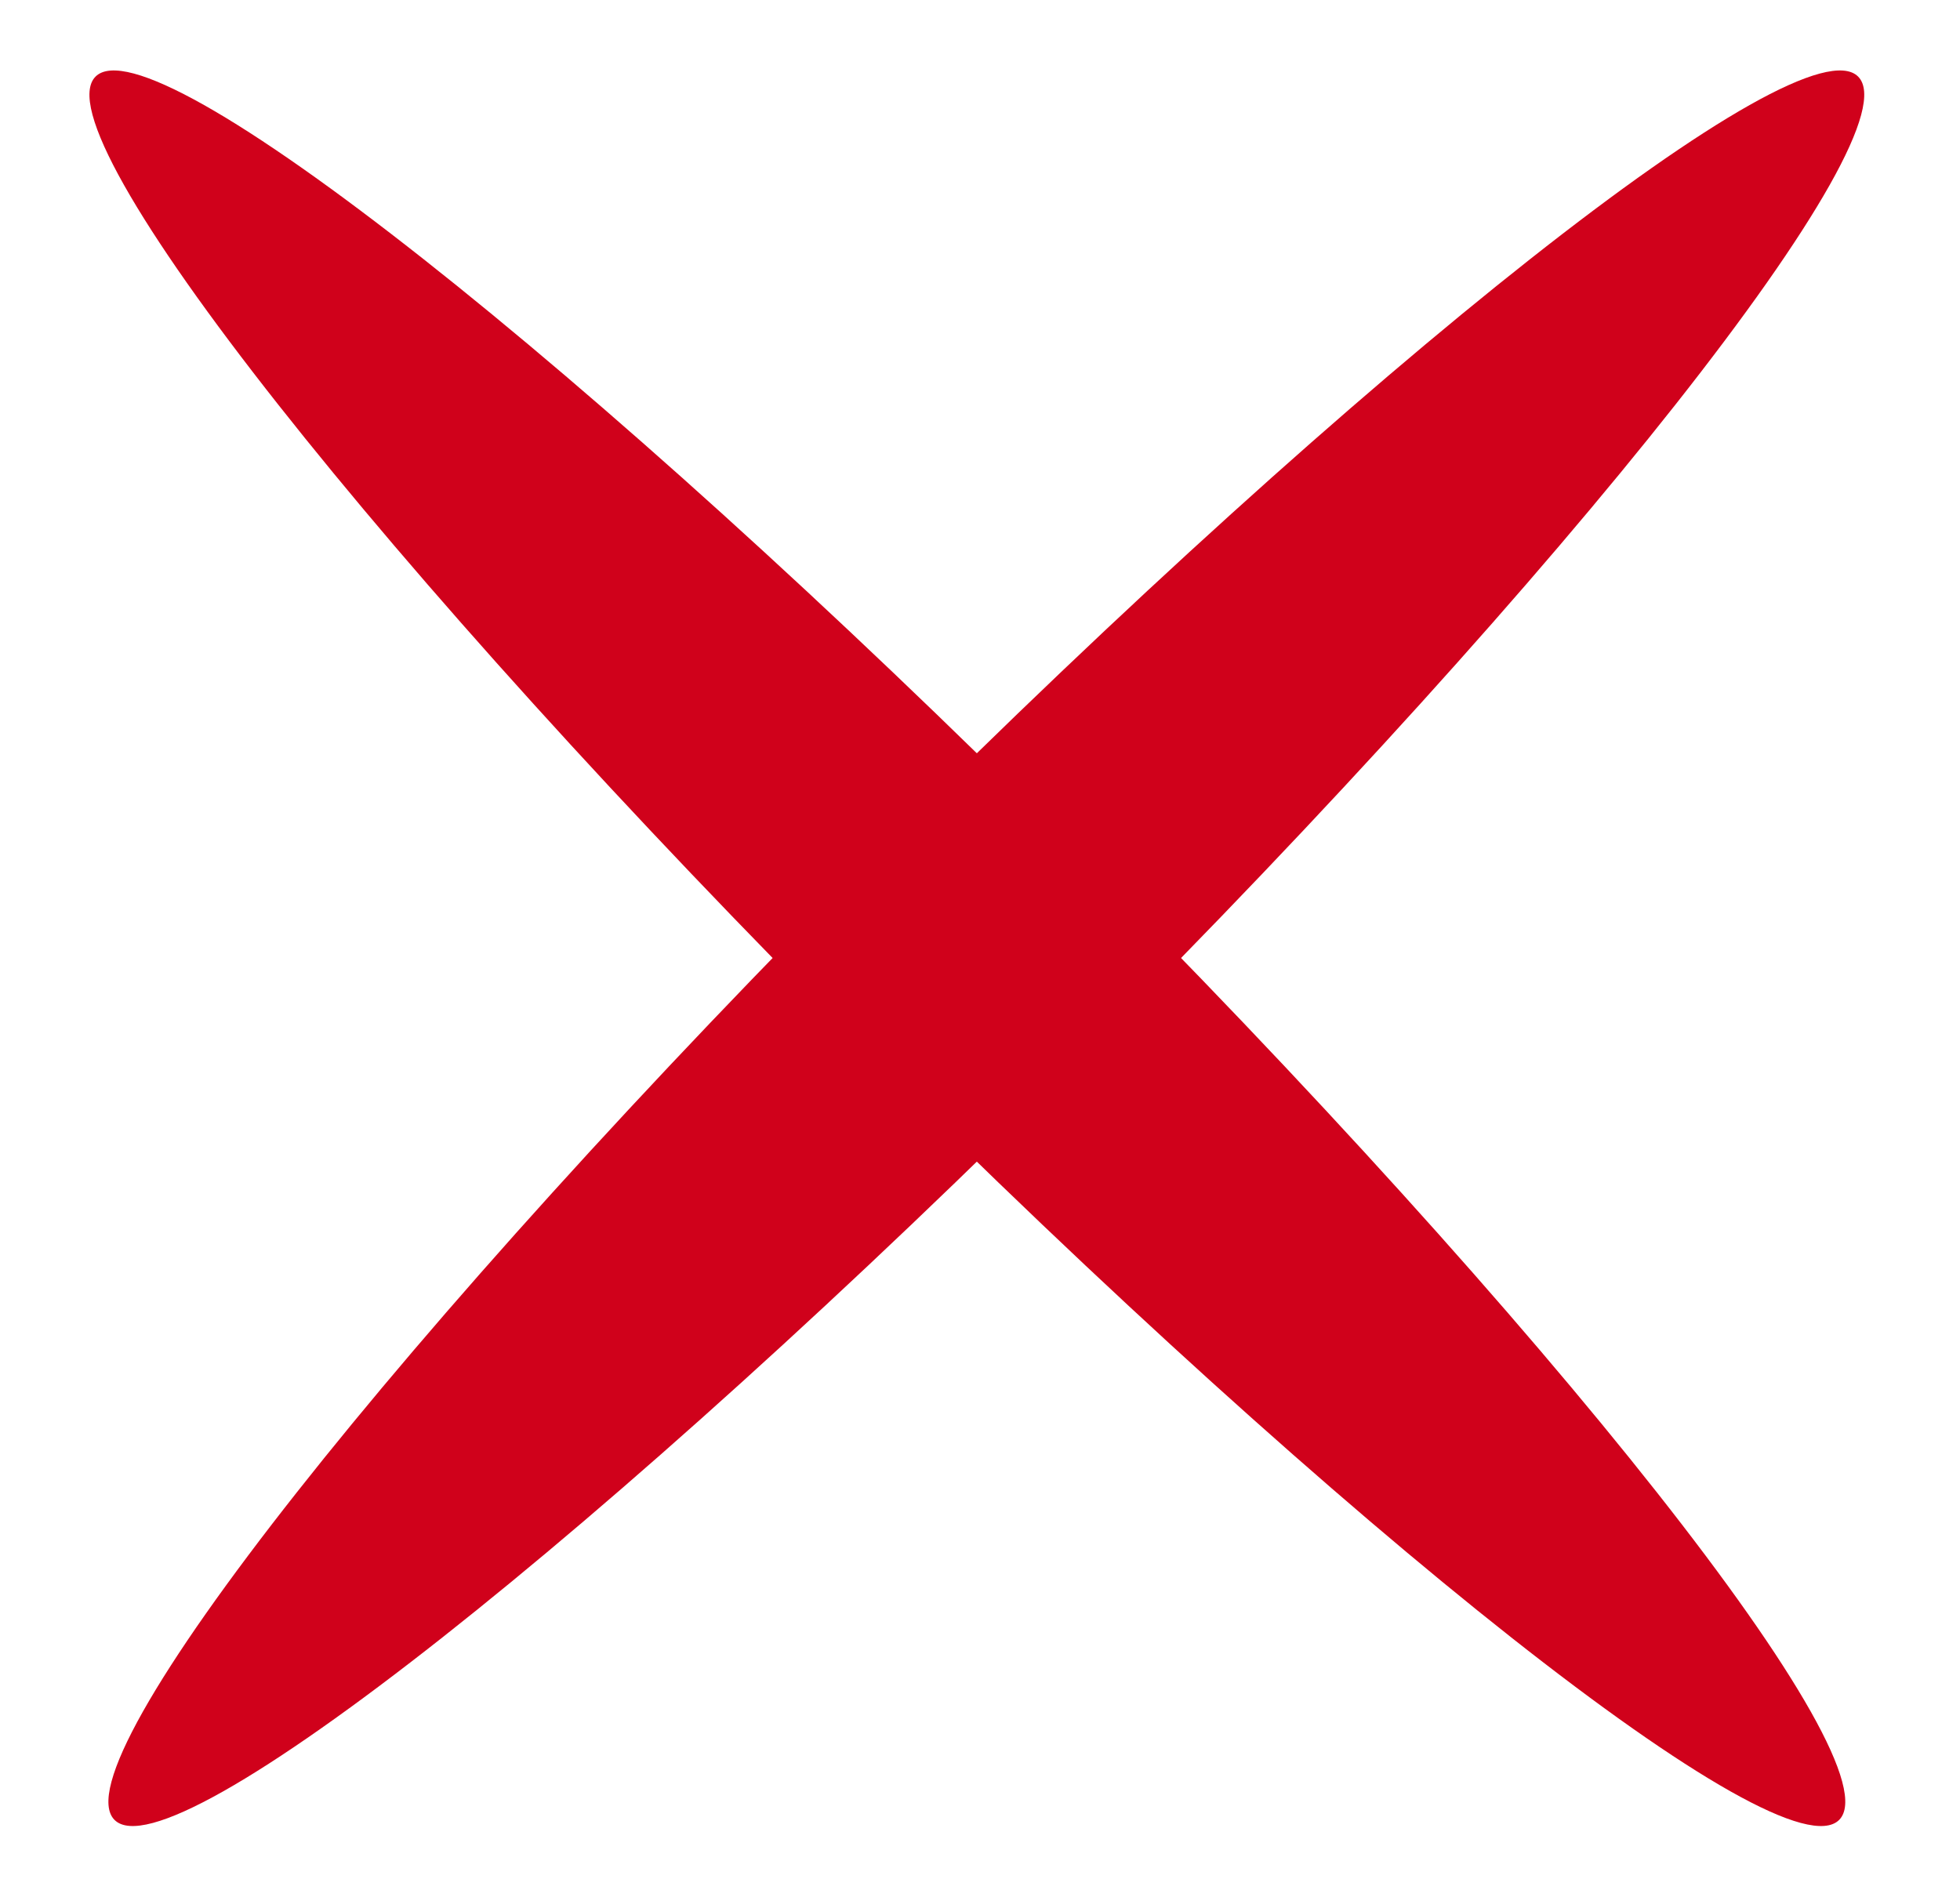
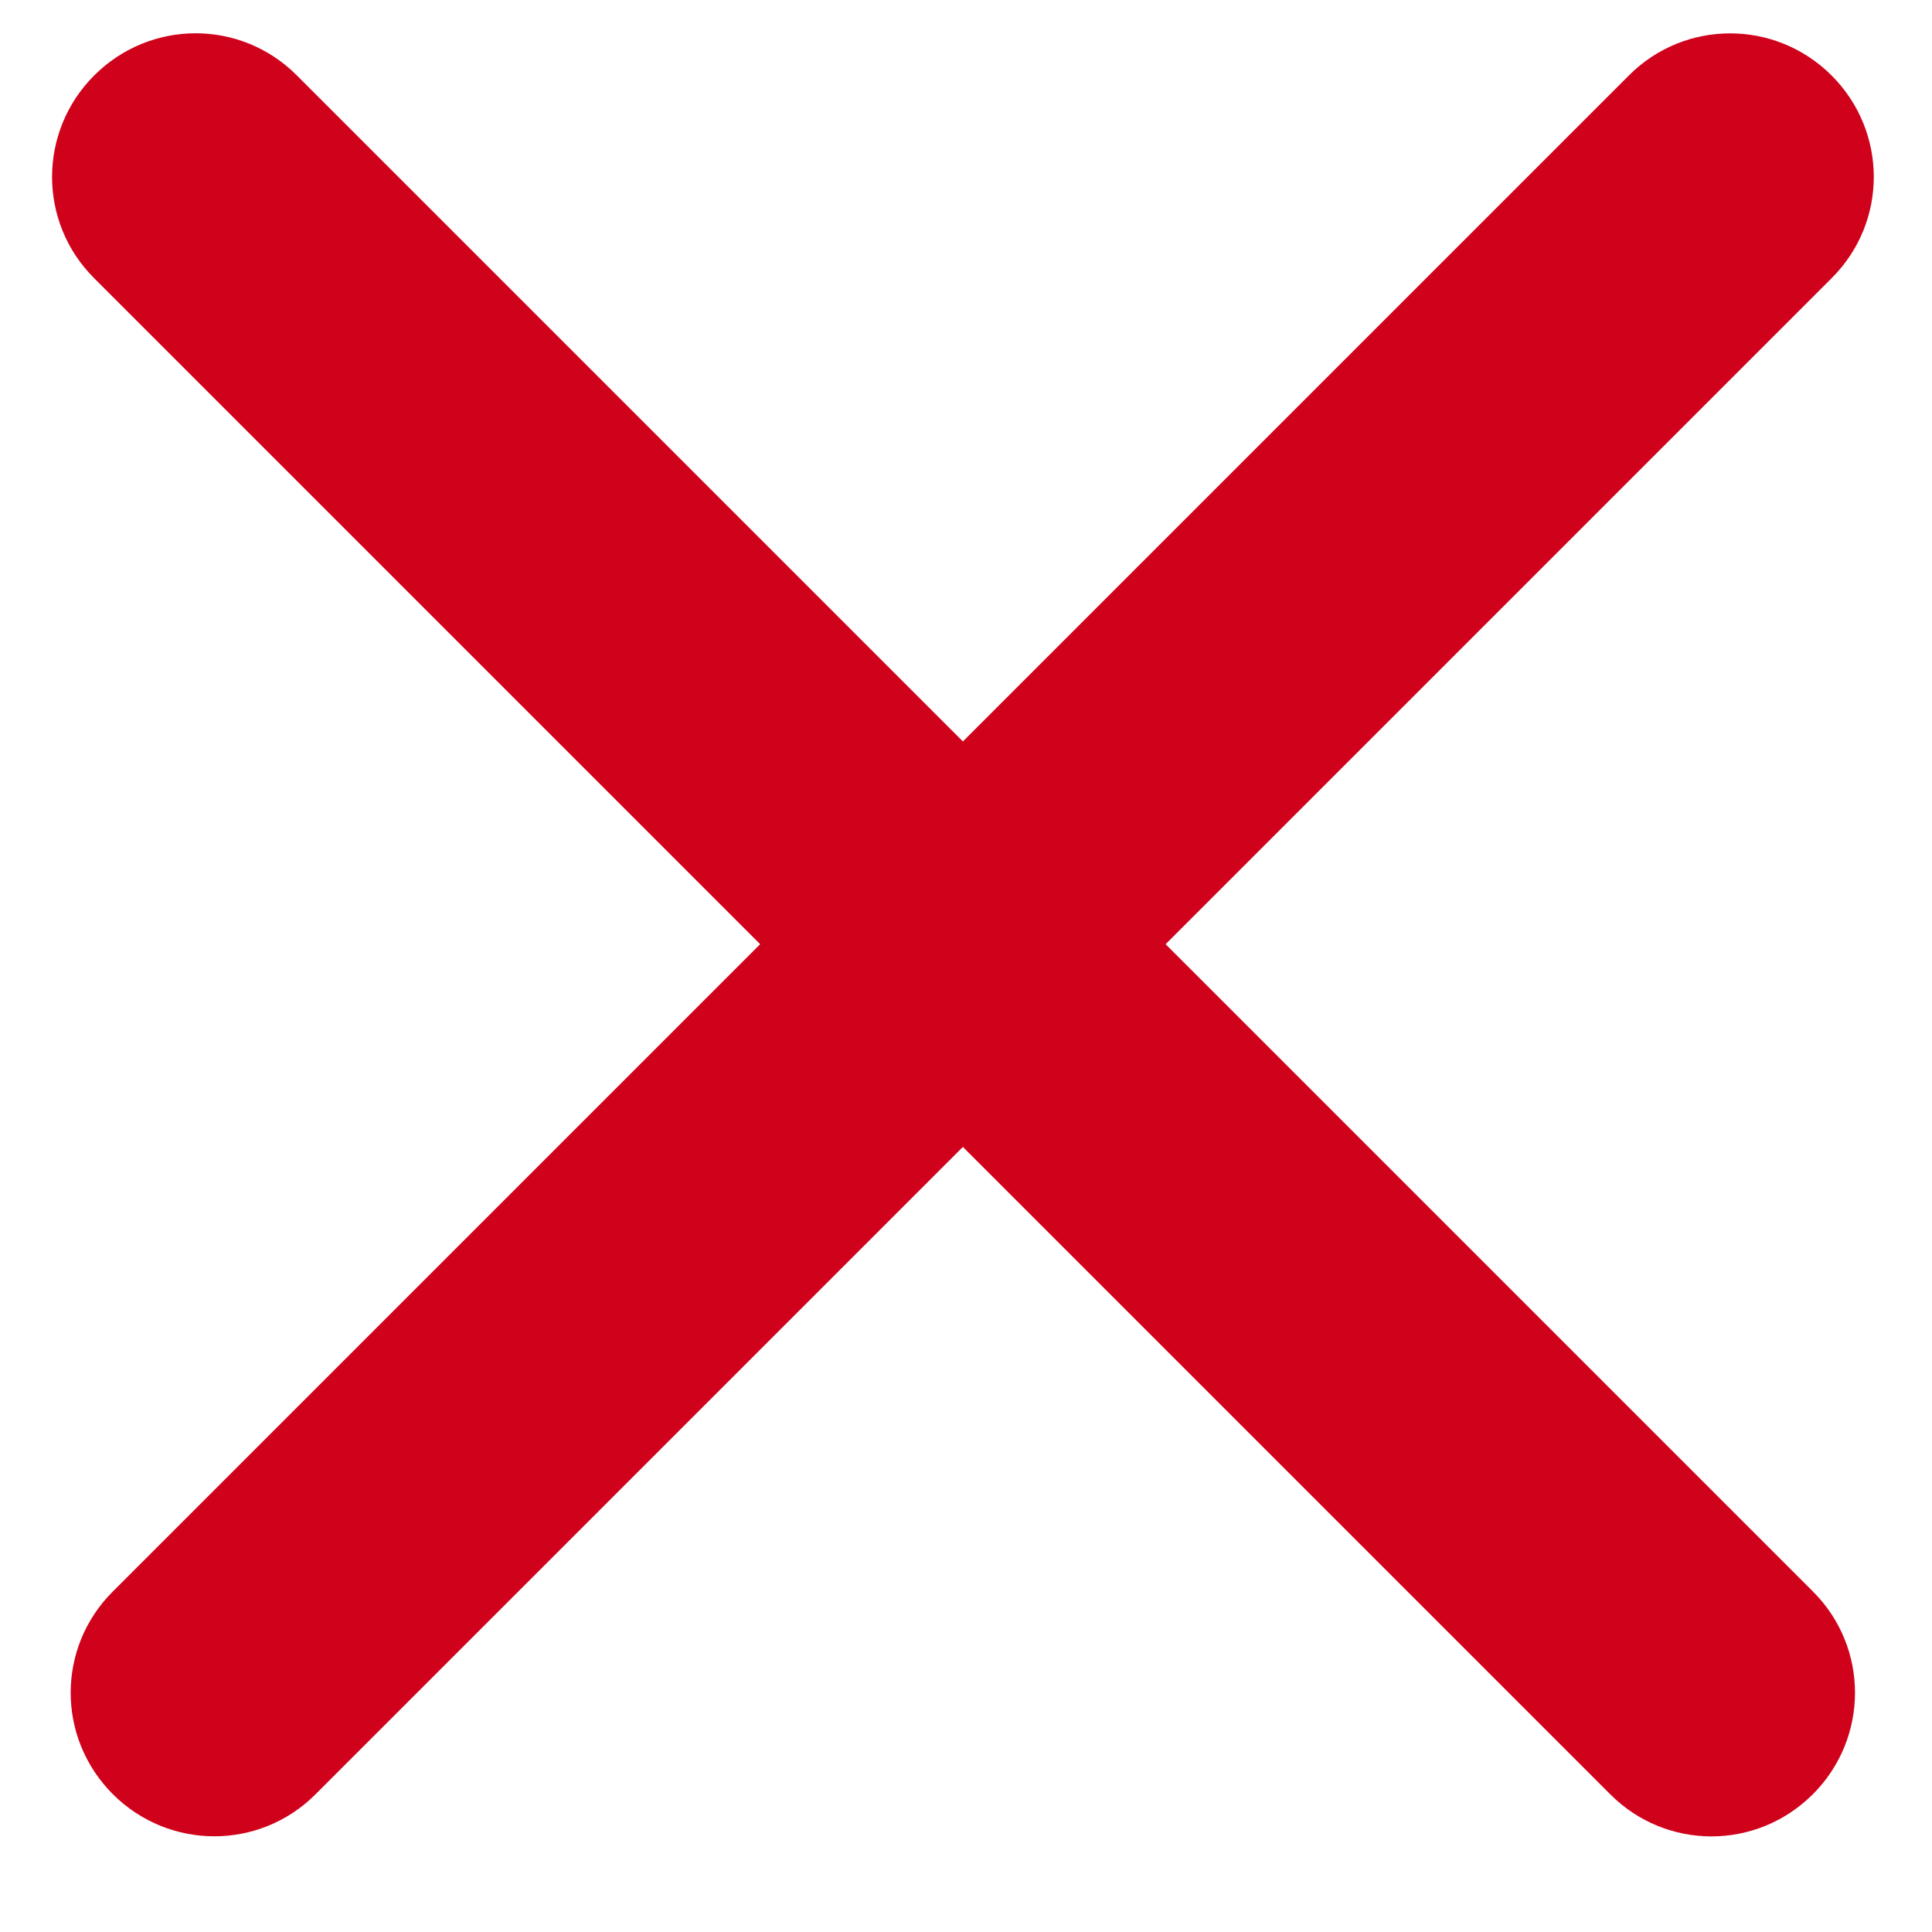
- <svg xmlns="http://www.w3.org/2000/svg" width="31px" height="30px" viewBox="0 0 31 30" version="1.1">
+ <svg xmlns="http://www.w3.org/2000/svg" width="31px" height="31px" viewBox="0 0 31 31" version="1.1">
  <defs />
  <g id="Page-1" stroke="none" stroke-width="1" fill="none" fill-rule="evenodd">
-     <g id="Error-asynchronous" transform="translate(-553, -909)" fill="#D0011B">
-       <g id="Rectangle-38-+-Rectangle-40" transform="translate(553, 909)">
-         <rect id="Rectangle-38" transform="translate(15.3, 15) rotate(-45) translate(-15.3, -15) " x="13" y="-4.5" width="4.6" height="39" rx="40" />
-         <rect id="Rectangle-39" transform="translate(15.6, 15) rotate(45) translate(-15.6, -15) " x="13.3" y="-4.5" width="4.6" height="39" rx="40" />
-       </g>
+     <g id="Artboard-1" transform="translate(-148, -116)" fill="#D0011B">
+       <path d="M160.197,131.15 L149.507,120.46 C148.609,119.561 148.613,118.11 149.511,117.211 C150.416,116.307 151.864,116.311 152.76,117.207 L163.45,127.897 L174.14,117.207 C175.039,116.309 176.49,116.313 177.389,117.211 C178.293,118.116 178.289,119.564 177.393,120.46 L166.703,131.15 L177.093,141.54 C177.991,142.439 177.987,143.89 177.089,144.789 C176.184,145.693 174.736,145.689 173.84,144.793 L163.45,134.403 L153.06,144.793 C152.161,145.691 150.71,145.687 149.811,144.789 C148.907,143.884 148.911,142.436 149.807,141.54 L160.197,131.15 Z" id="Rectangle-38" />
    </g>
  </g>
</svg>
